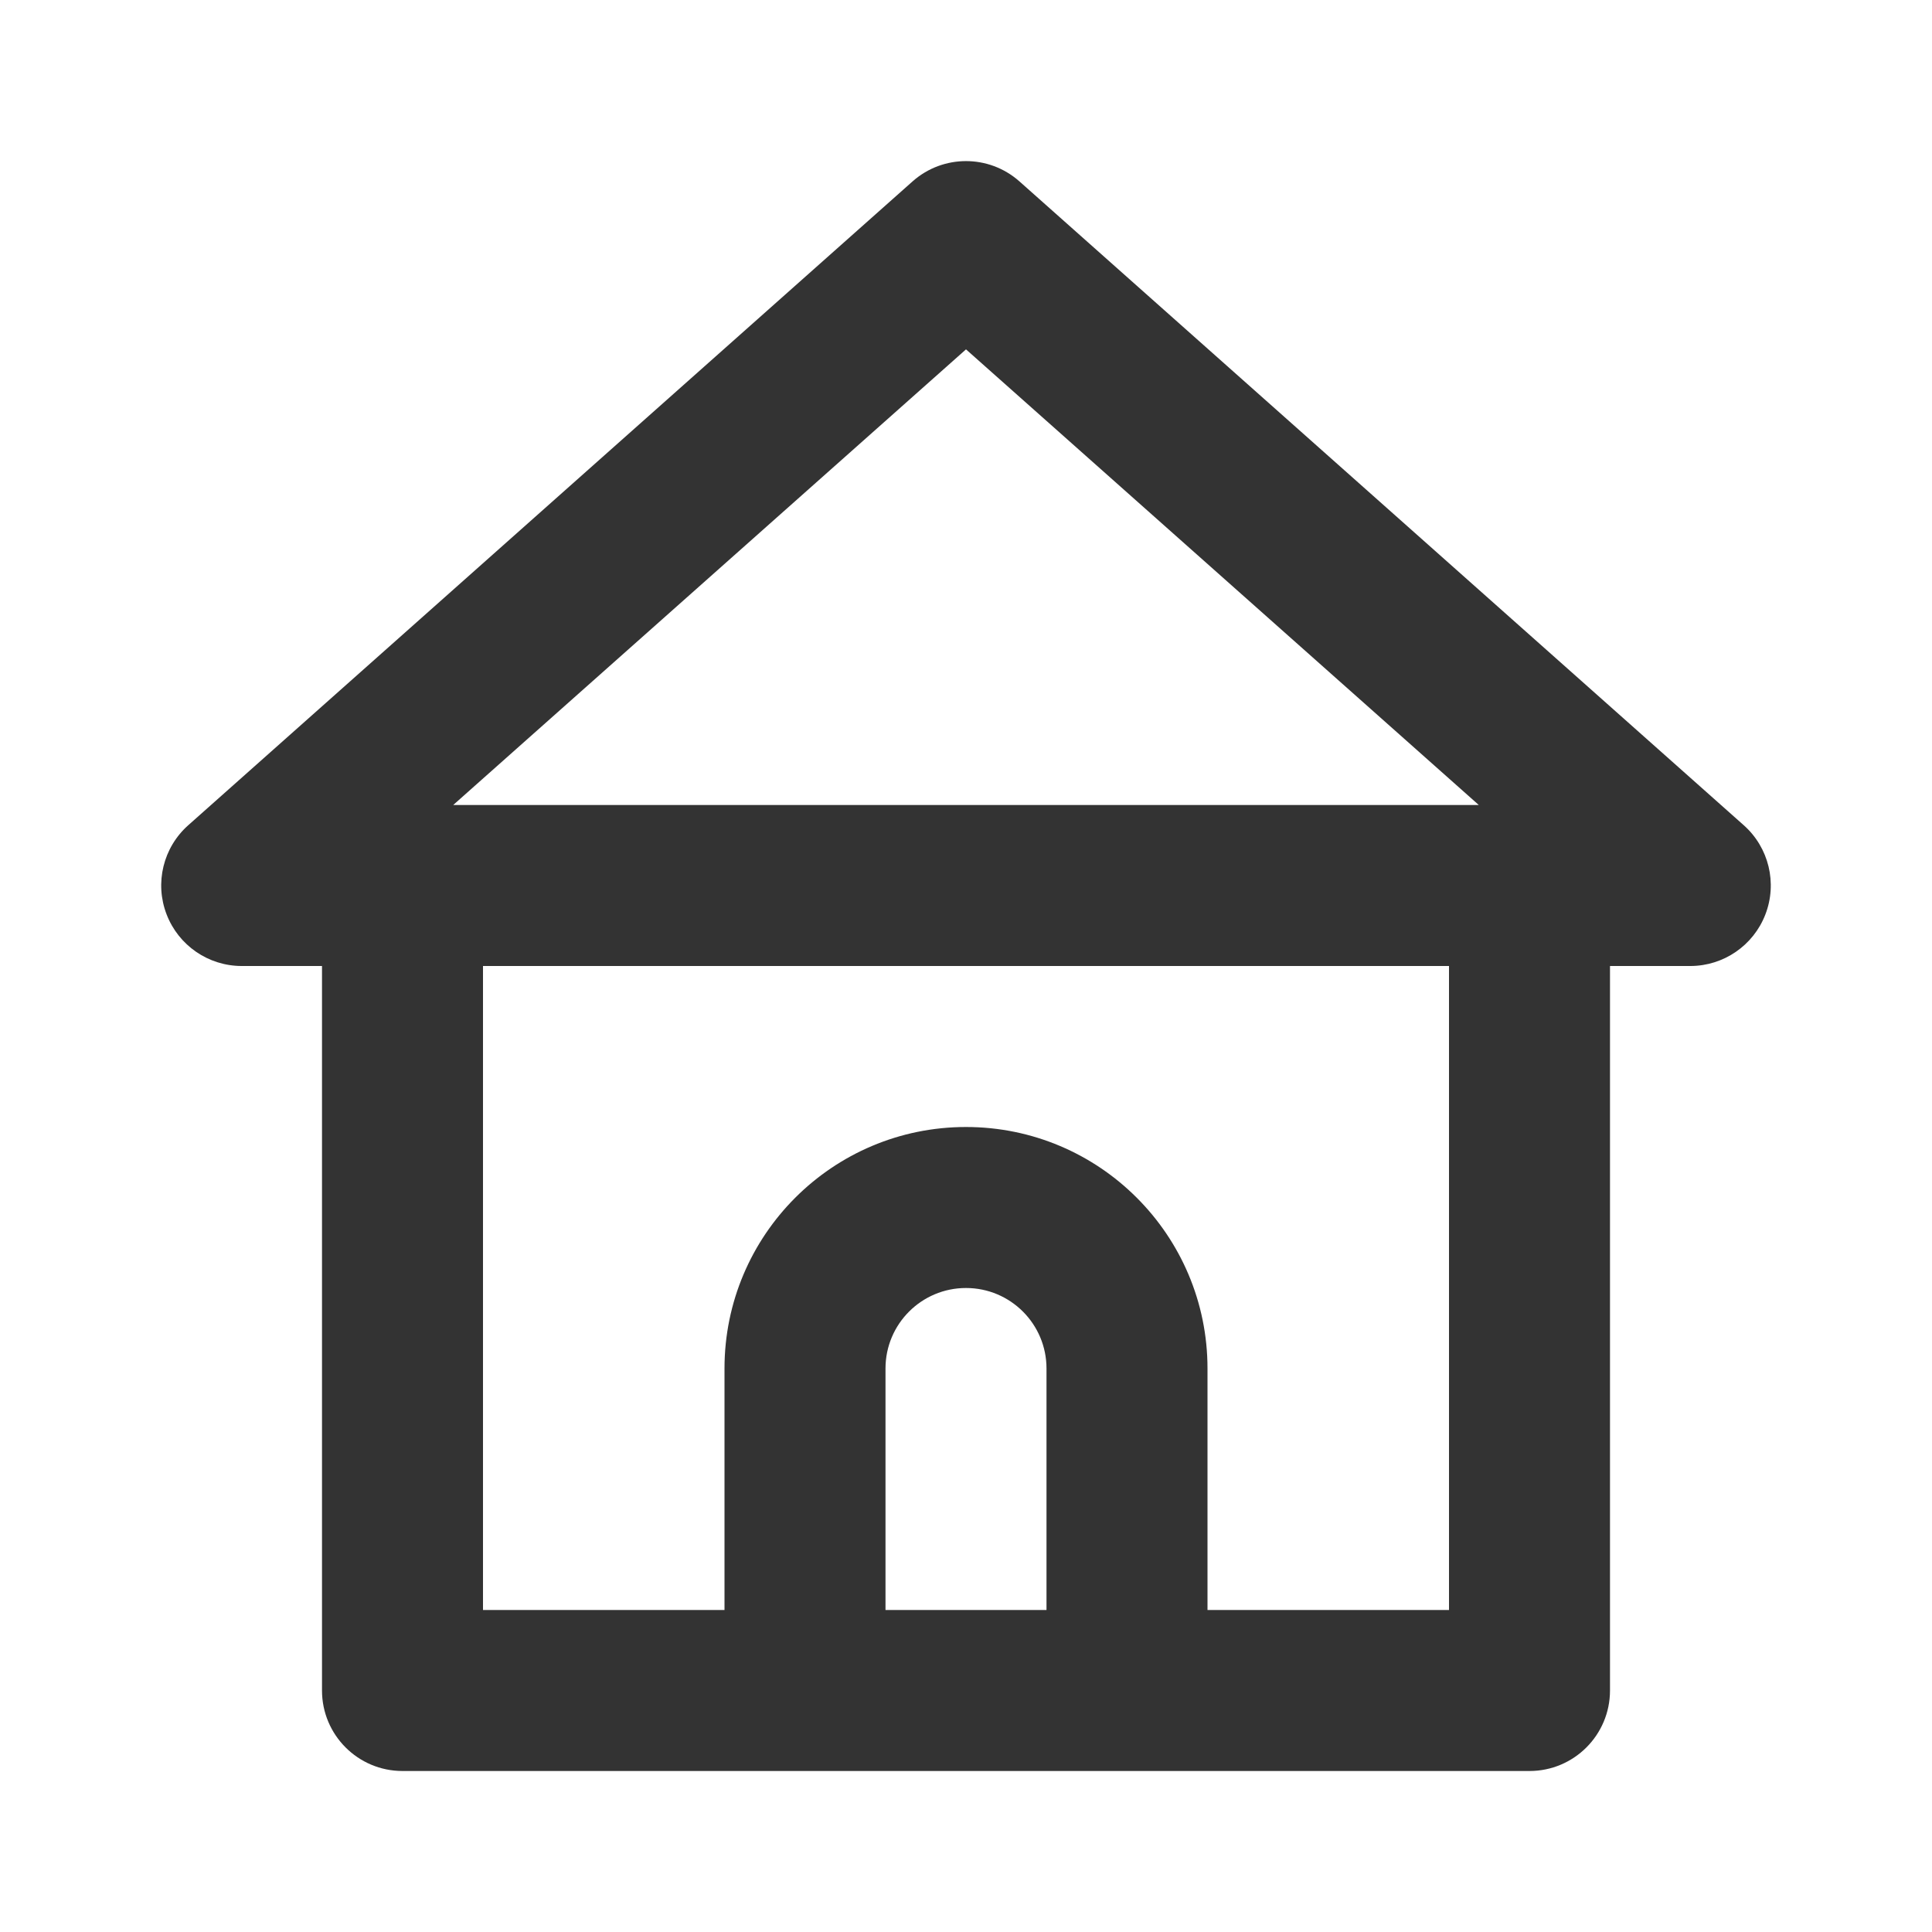
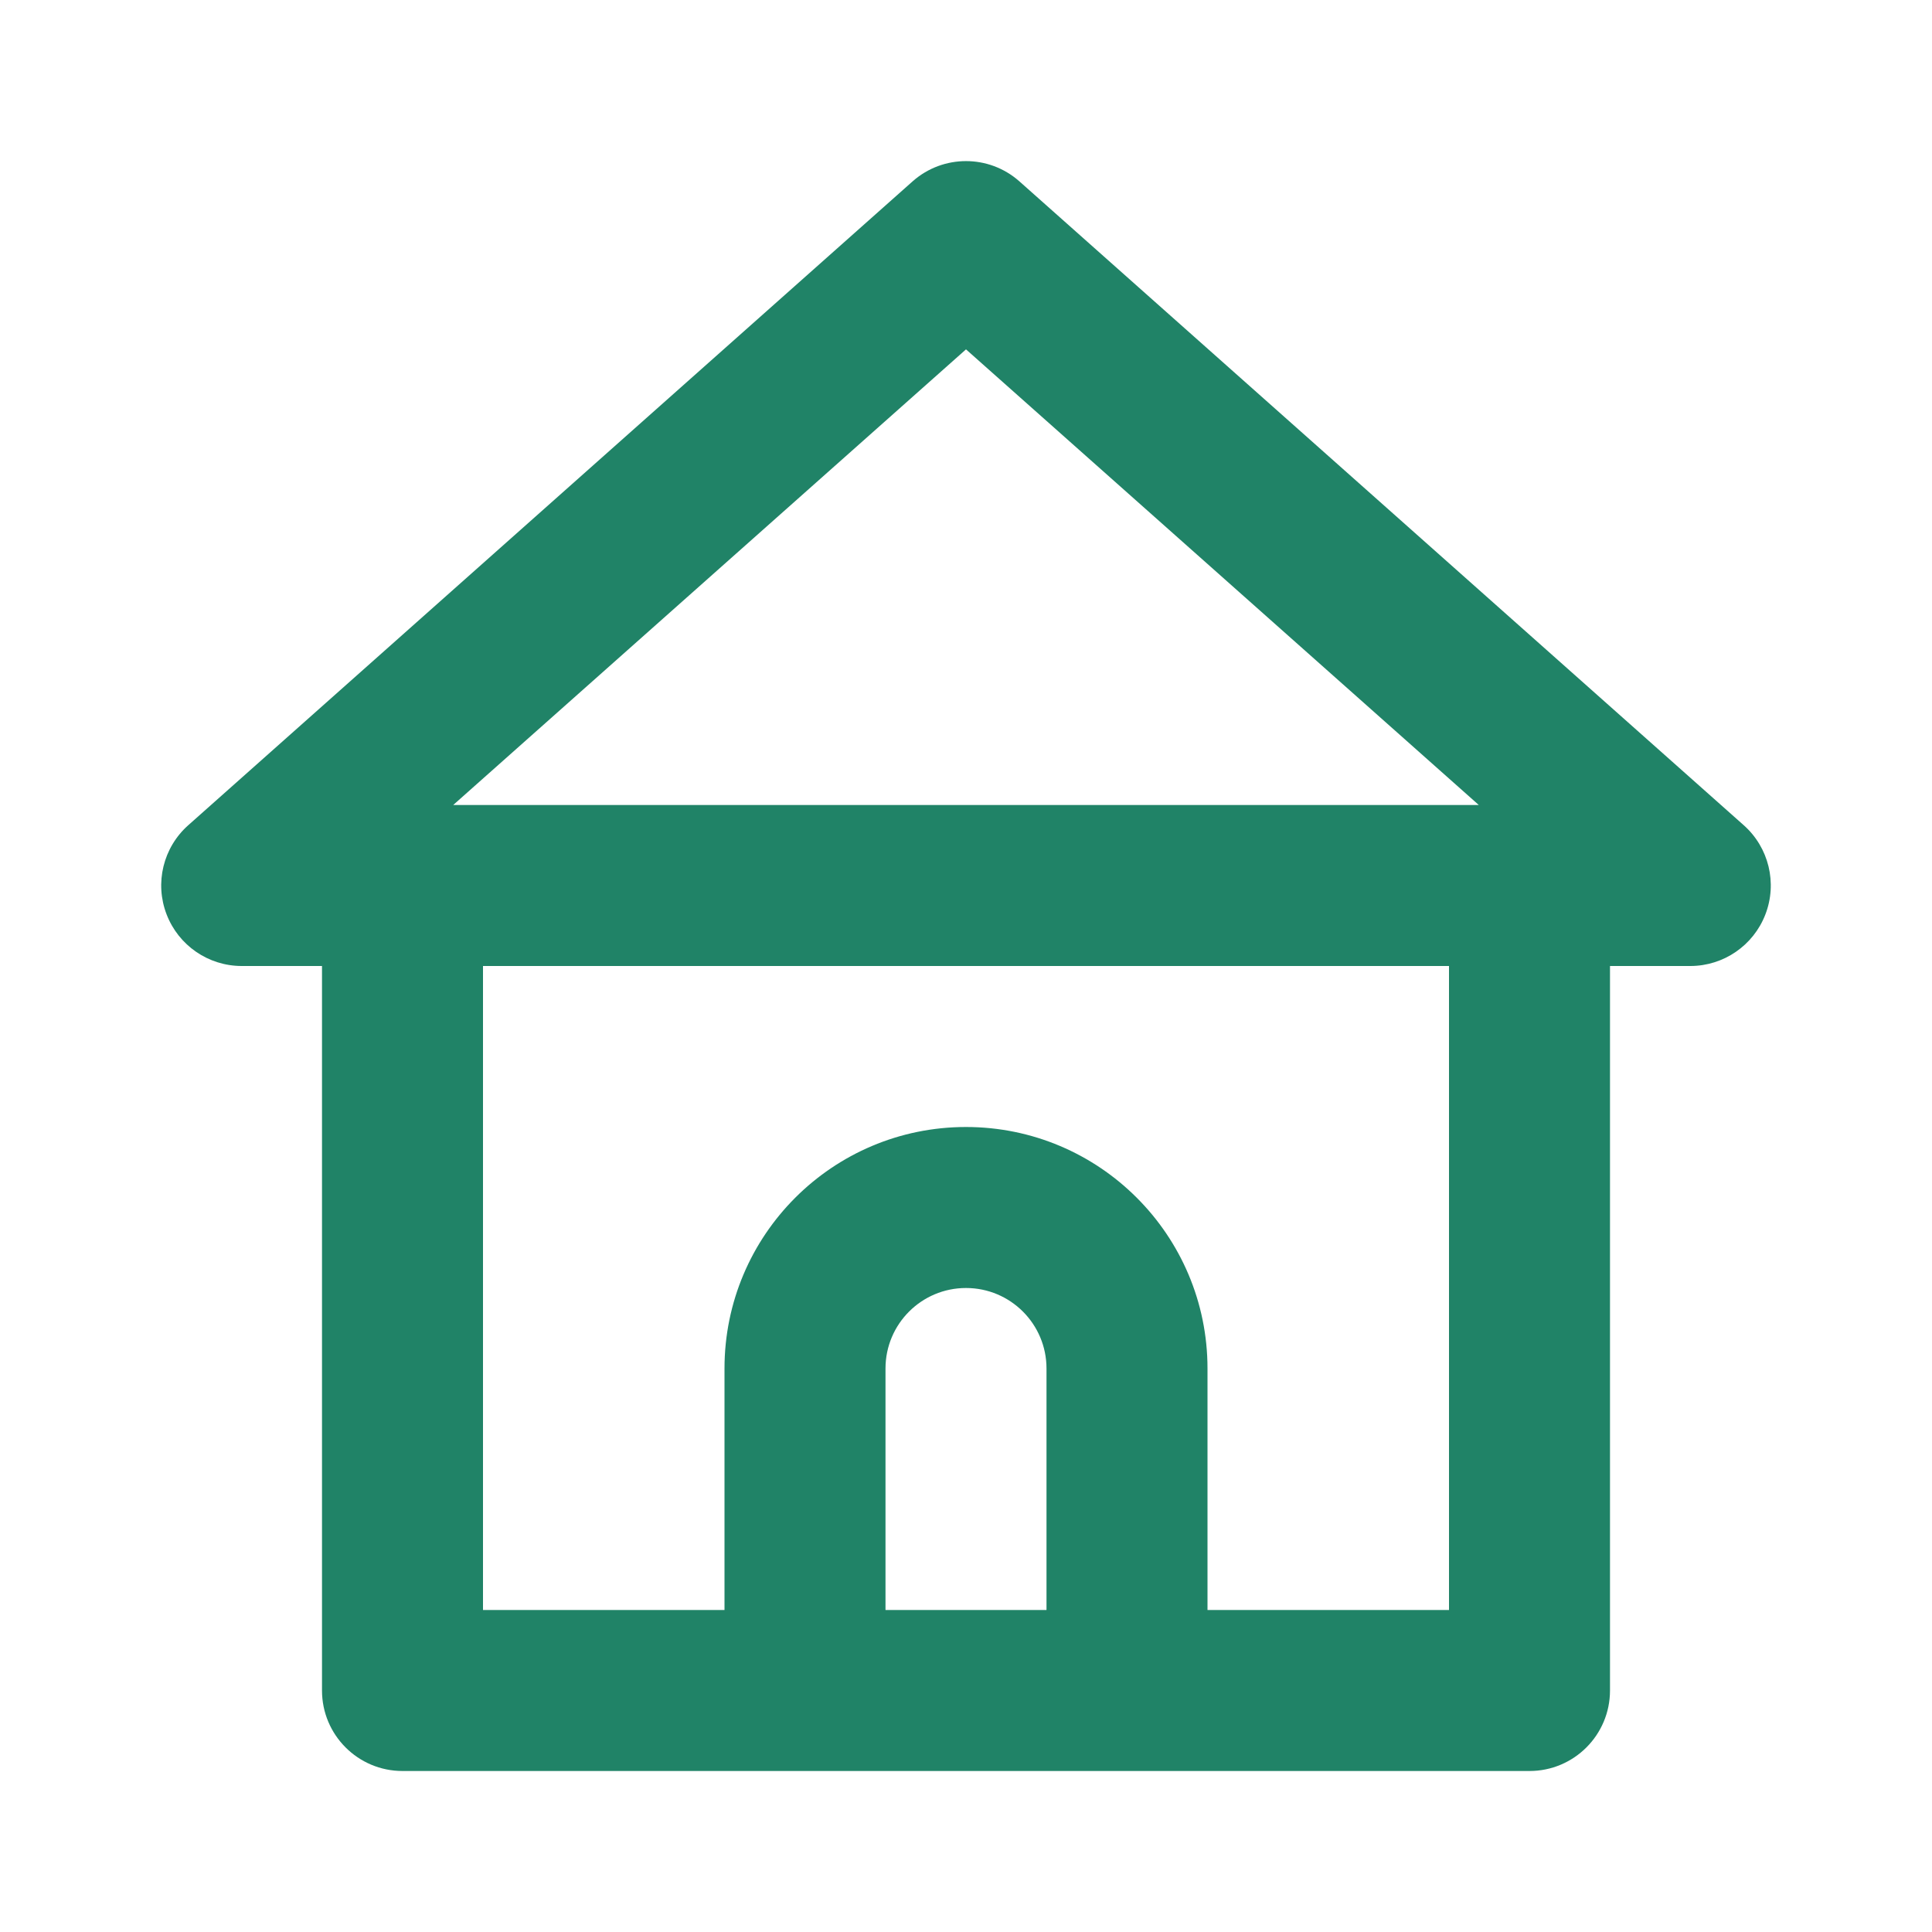
<svg xmlns="http://www.w3.org/2000/svg" width="2em" height="2em" viewBox="0 0 24 24">
-   <path fill="#333333" d="m21.66 10.25l-9-8a1 1 0 0 0-1.32 0l-9 8a1 1 0 0 0-.27 1.11A1 1 0 0 0 3 12h1v9a1 1 0 0 0 1 1h14a1 1 0 0 0 1-1v-9h1a1 1 0 0 0 .93-.64a1 1 0 0 0-.27-1.11ZM13 20h-2v-3a1 1 0 0 1 2 0Zm5 0h-3v-3a3 3 0 0 0-6 0v3H6v-8h12ZM5.63 10L12 4.34L18.37 10Z" />
+   <path fill="#208367" d="m21.66 10.25l-9-8a1 1 0 0 0-1.32 0l-9 8a1 1 0 0 0-.27 1.11A1 1 0 0 0 3 12h1v9a1 1 0 0 0 1 1h14a1 1 0 0 0 1-1v-9h1a1 1 0 0 0 .93-.64a1 1 0 0 0-.27-1.11ZM13 20h-2v-3a1 1 0 0 1 2 0Zm5 0h-3v-3a3 3 0 0 0-6 0v3H6v-8h12ZM5.63 10L12 4.34L18.37 10Z" />
</svg>
